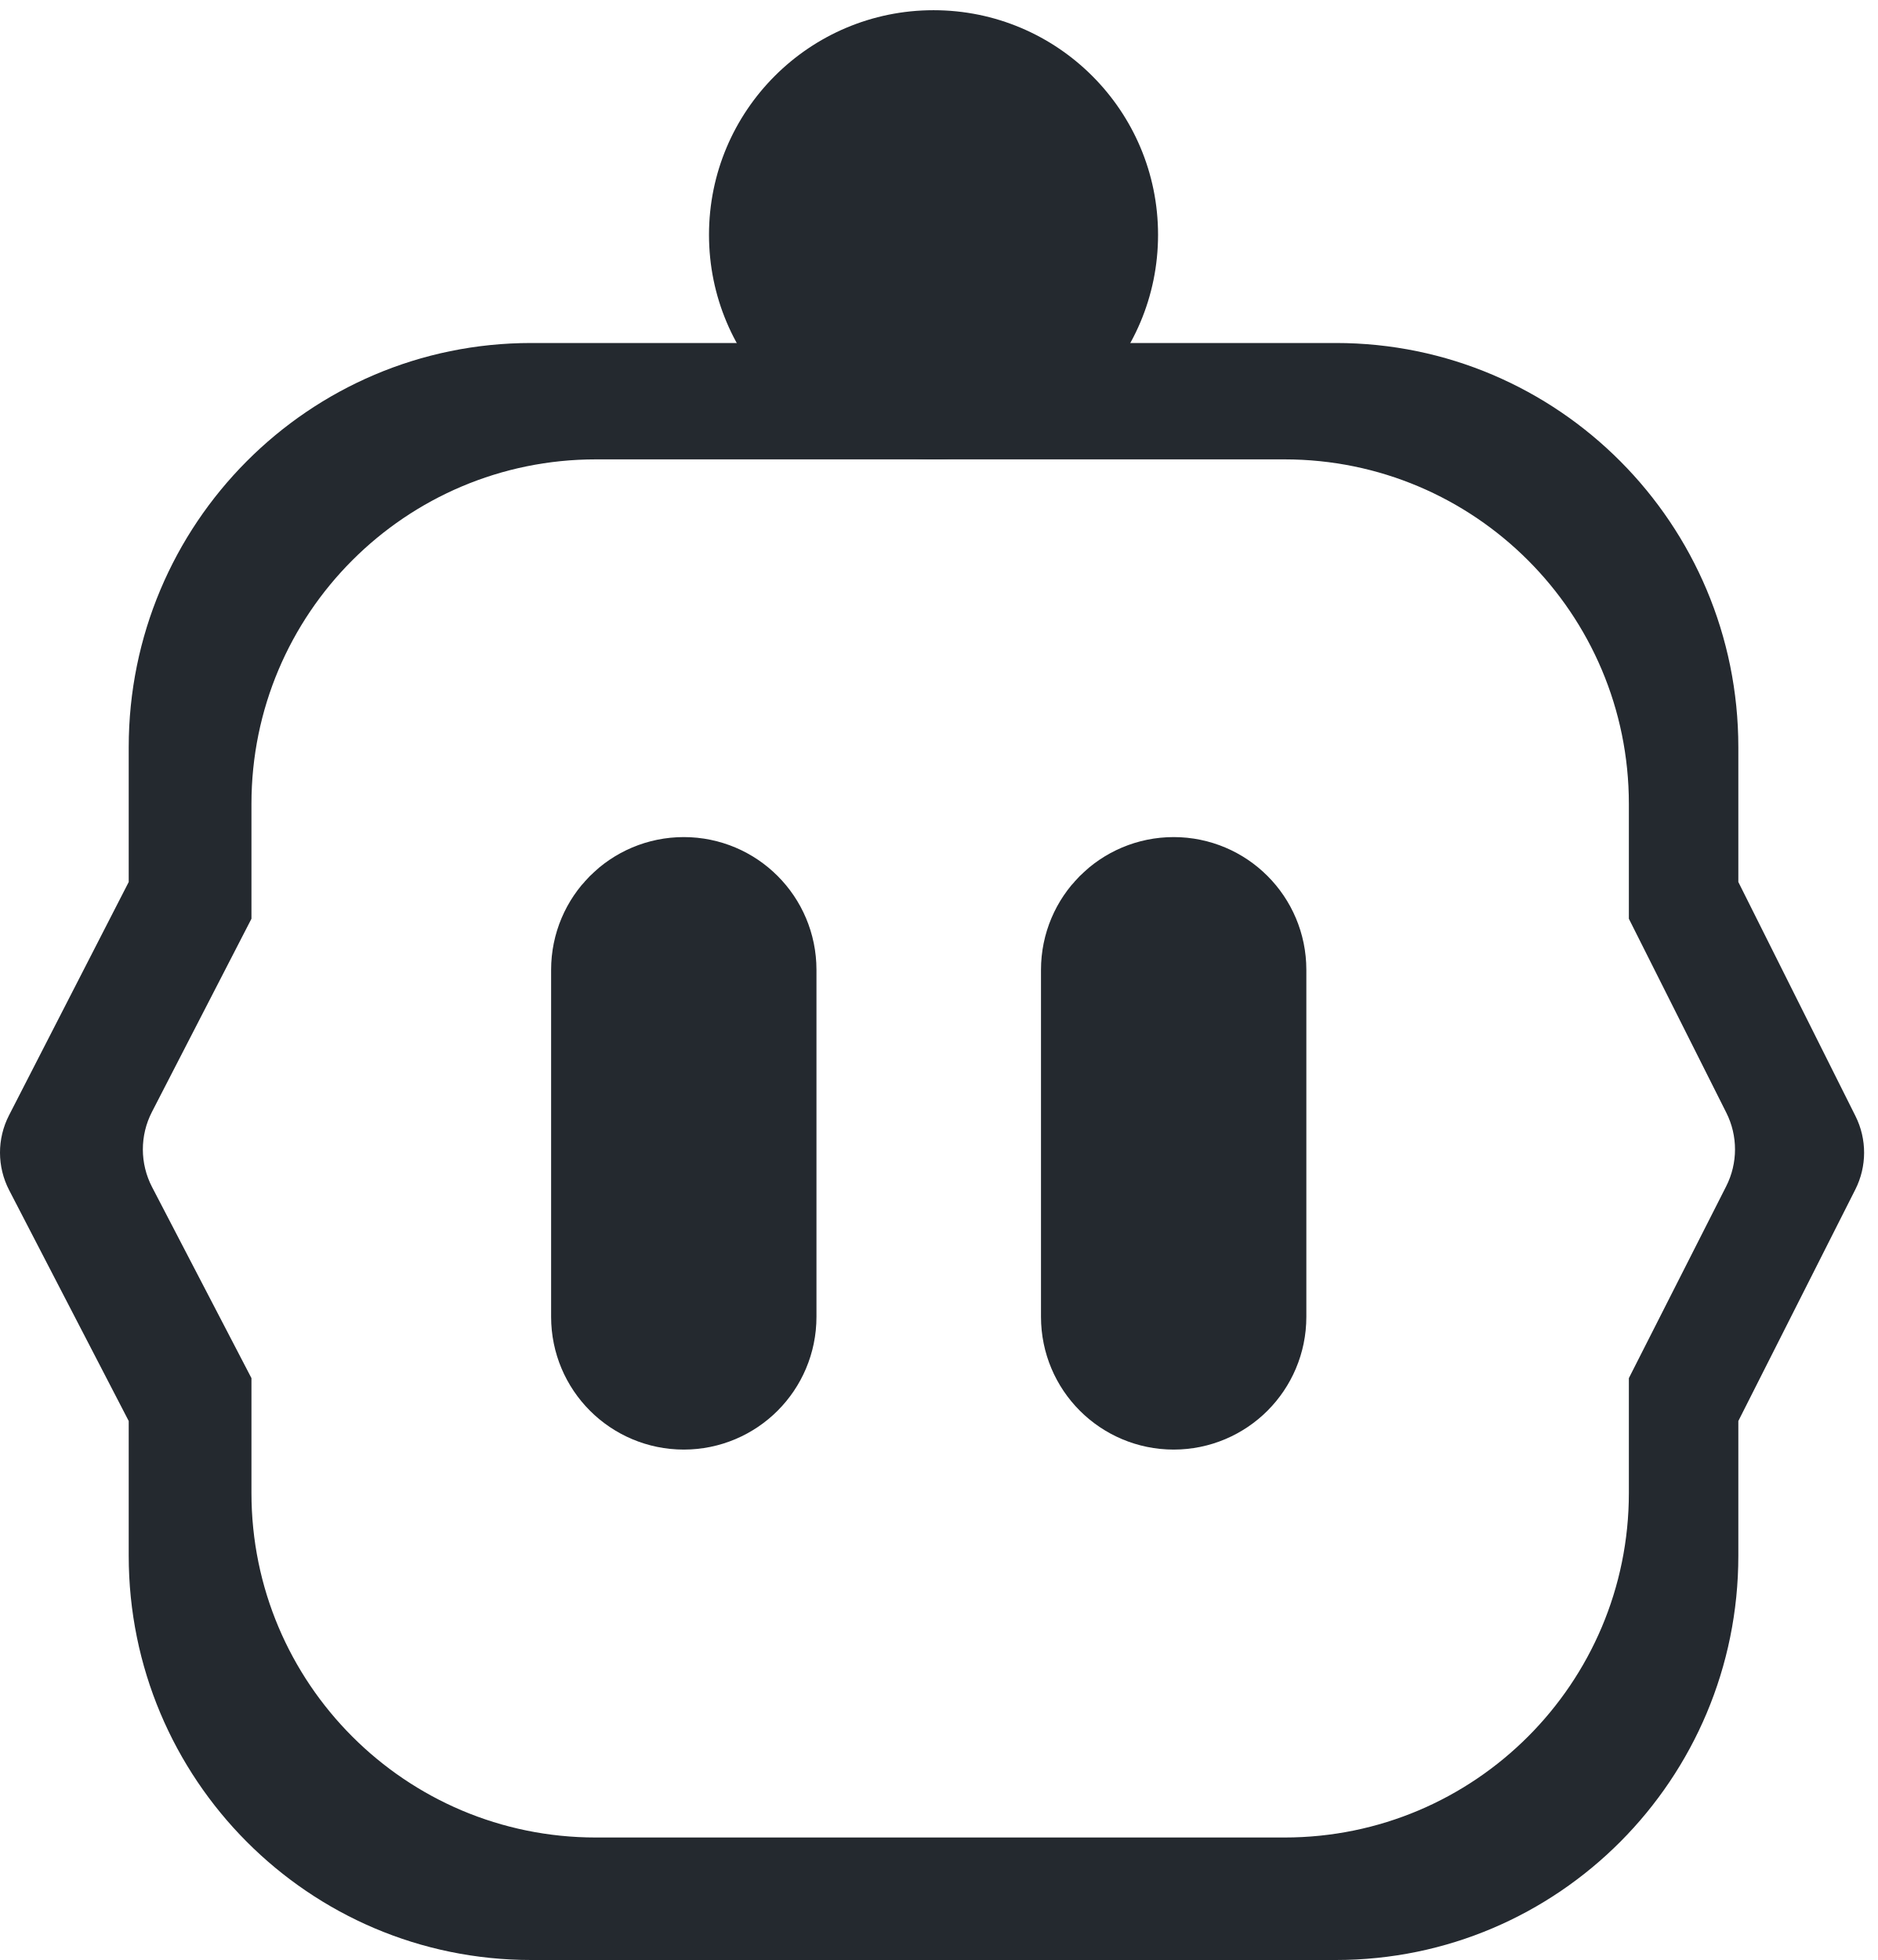
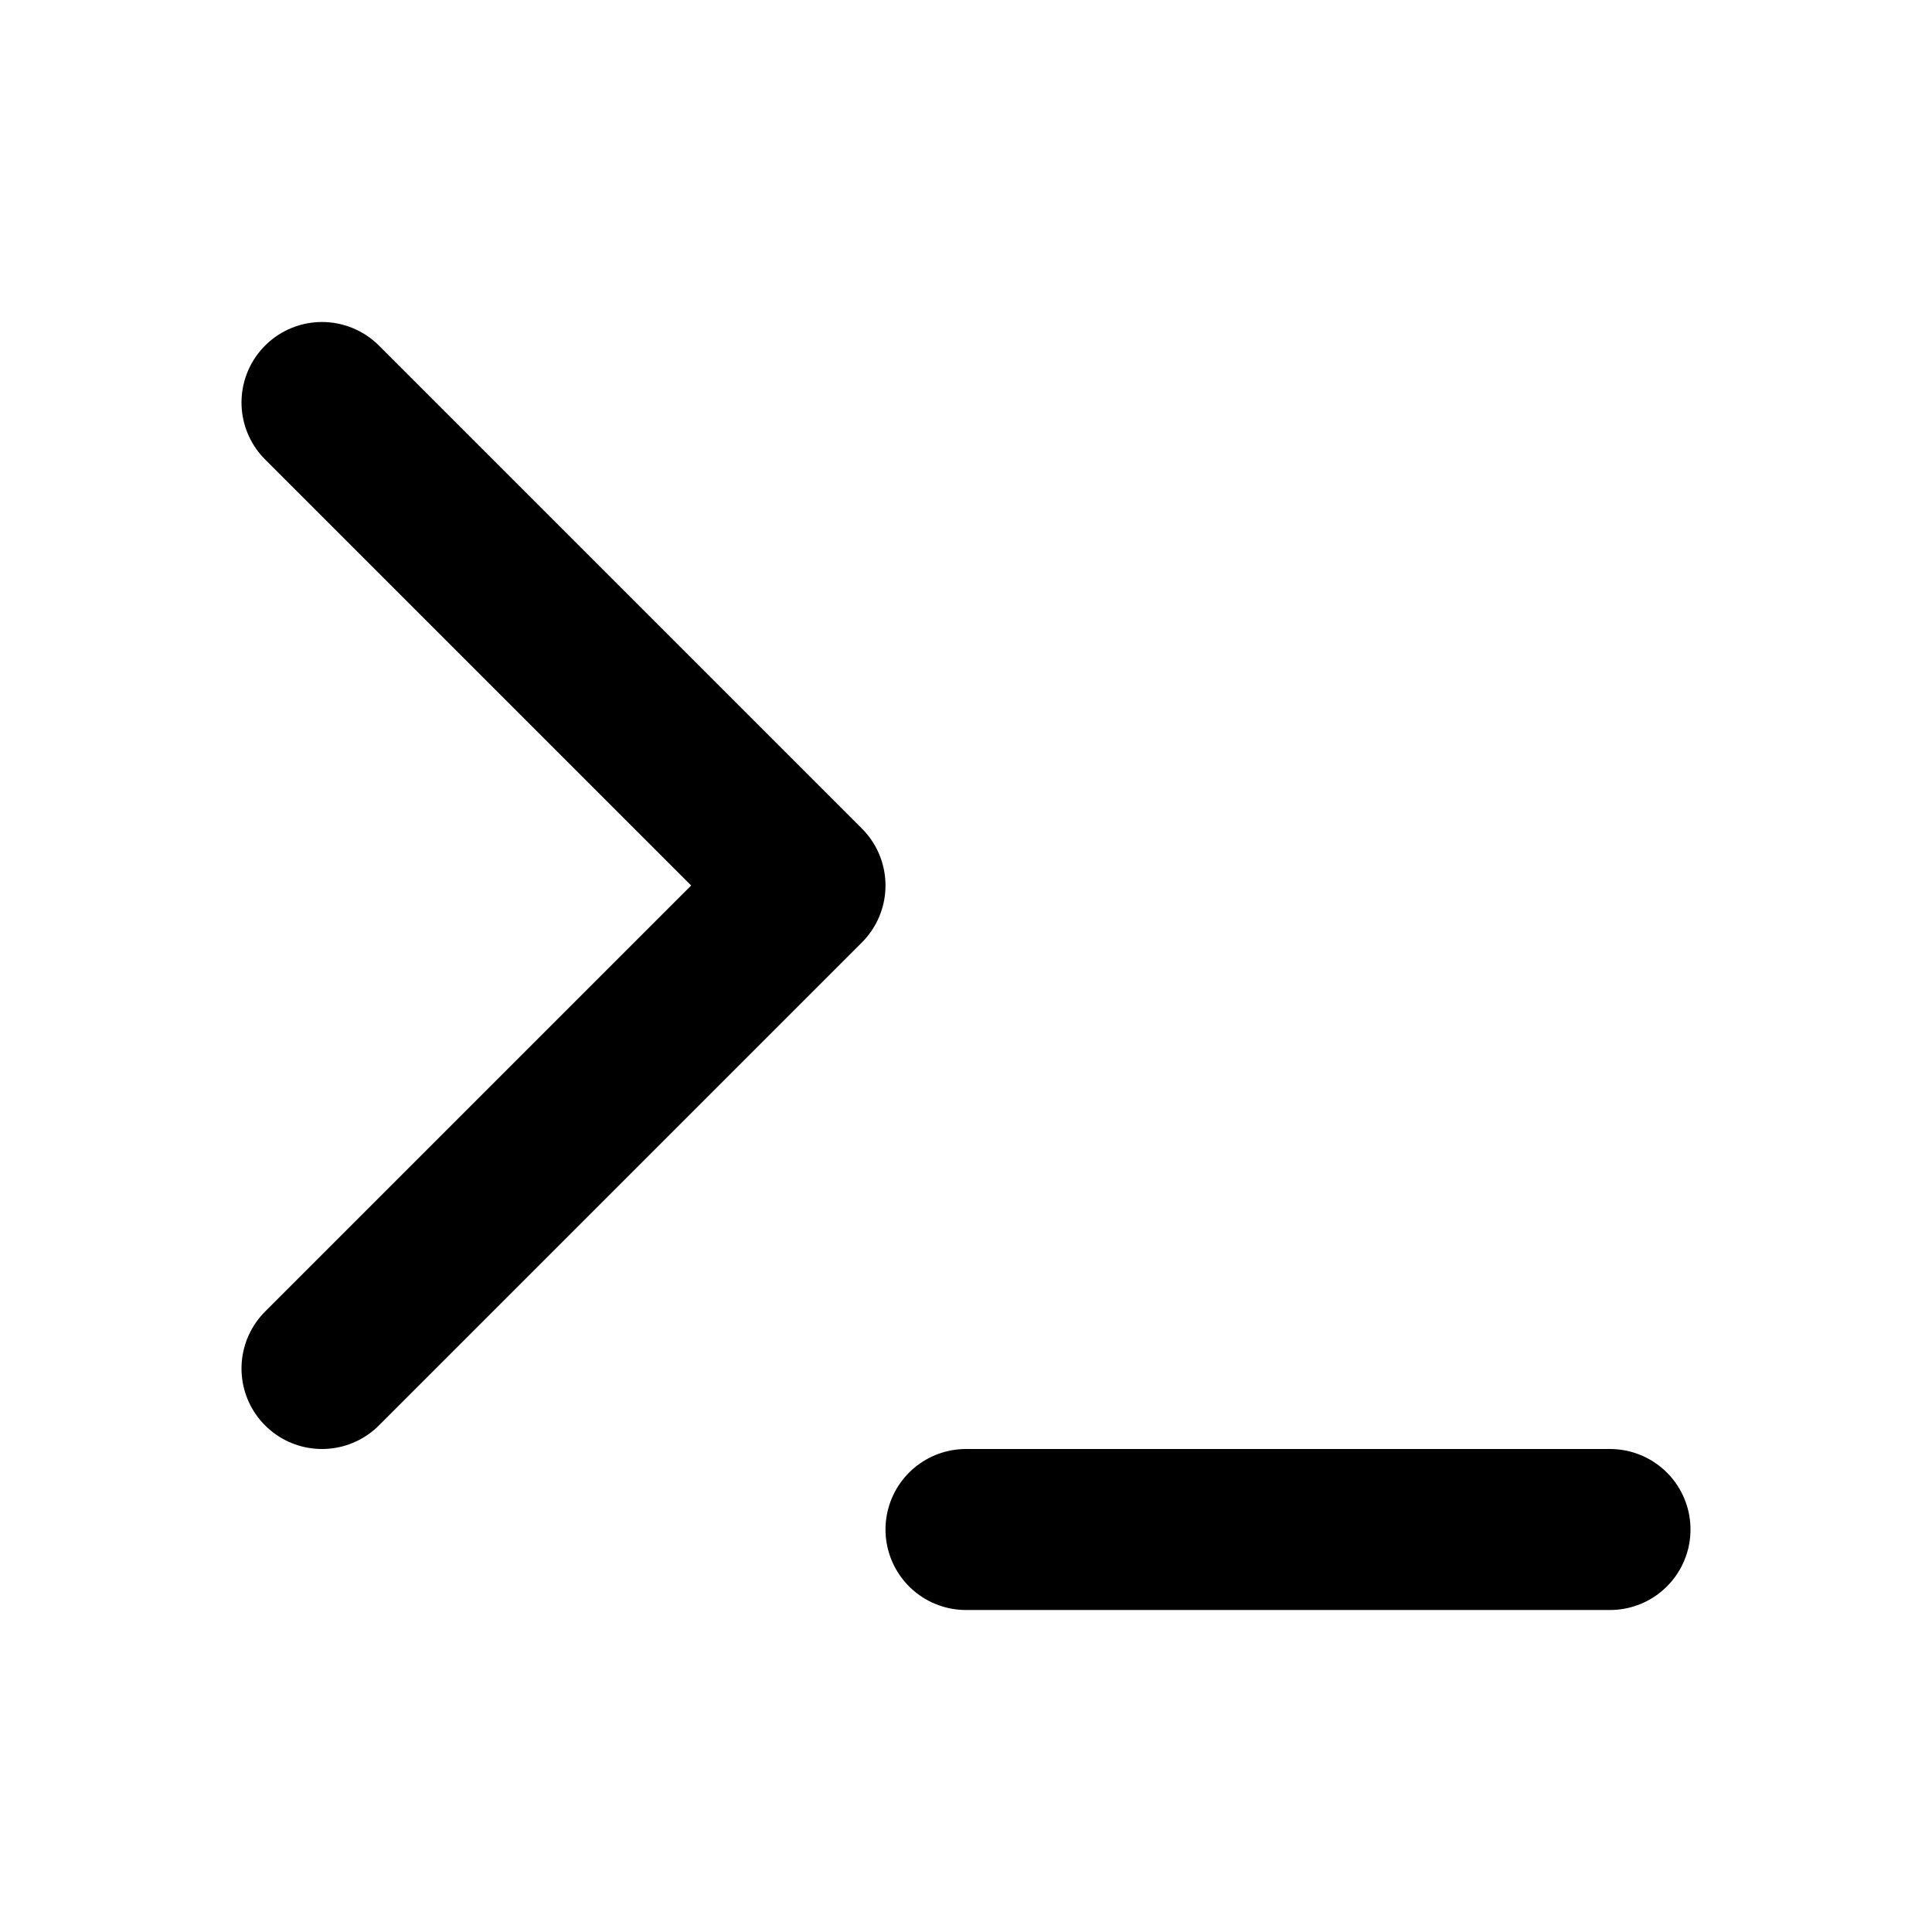
- <svg xmlns="http://www.w3.org/2000/svg" width="92px" height="96px" viewBox="0 0 92 96" version="1.1">
-   <g id="Page-1" stroke="none" stroke-width="1" fill="none" fill-rule="evenodd">
-     <g id="icon-copy" transform="translate(-34, -40)" fill="#24292F">
-       <g id="Group-Copy-2" transform="translate(34, 40.5)">
-         <g id="Group-3-Copy-4" transform="translate(0, 0)">
-           <path d="M65.449,16.3 C76.337,16.3 85.164,25.165 85.164,36.1 L85.164,42.7 L90.903,54.165 C91.469,55.297 91.467,56.63 90.896,57.76 L85.164,69.1 L85.164,75.7 C85.164,86.636 76.337,95.5 65.449,95.5 L26.021,95.5 C15.133,95.5 6.306,86.636 6.306,75.7 L6.306,69.1 L0.449,57.795 C-0.147,56.646 -0.15,55.28 0.441,54.129 L6.306,42.7 L6.306,36.1 C6.306,25.165 15.133,16.3 26.021,16.3 L65.449,16.3 Z M62.93,22 L29.19,22 C19.872,22 12.319,29.555 12.319,38.875 L12.319,44.5 L7.443,53.963 C6.848,55.118 6.851,56.49 7.45,57.642 L12.319,67 L12.319,72.625 C12.319,81.945 19.872,89.5 29.19,89.5 L62.93,89.5 C72.248,89.5 79.801,81.945 79.801,72.625 L79.801,67 L84.568,57.606 C85.143,56.473 85.146,55.135 84.575,53.999 L79.801,44.5 L79.801,38.875 C79.801,29.555 72.248,22 62.93,22 Z" id="Combined-Shape" fill-rule="nonzero" />
-           <circle id="Oval" cx="45.735" cy="11" r="11" />
-         </g>
-         <rect id="Rectangle-Copy" stroke="#24292F" stroke-width="8" x="31" y="44.5" width="5" height="22" rx="2.5" />
-         <rect id="Rectangle-Copy-2" stroke="#24292F" stroke-width="8" x="55" y="44.5" width="5" height="22" rx="2.5" />
-       </g>
-     </g>
-   </g>
+ <svg xmlns="http://www.w3.org/2000/svg" width="24" height="24" viewBox="0 0 24 24" fill="none" stroke="currentColor" stroke-width="2" stroke-linecap="round" stroke-linejoin="round">
+   <polyline points="4 17 10 11 4 5" />
+   <line x1="12" y1="19" x2="20" y2="19" />
</svg>
